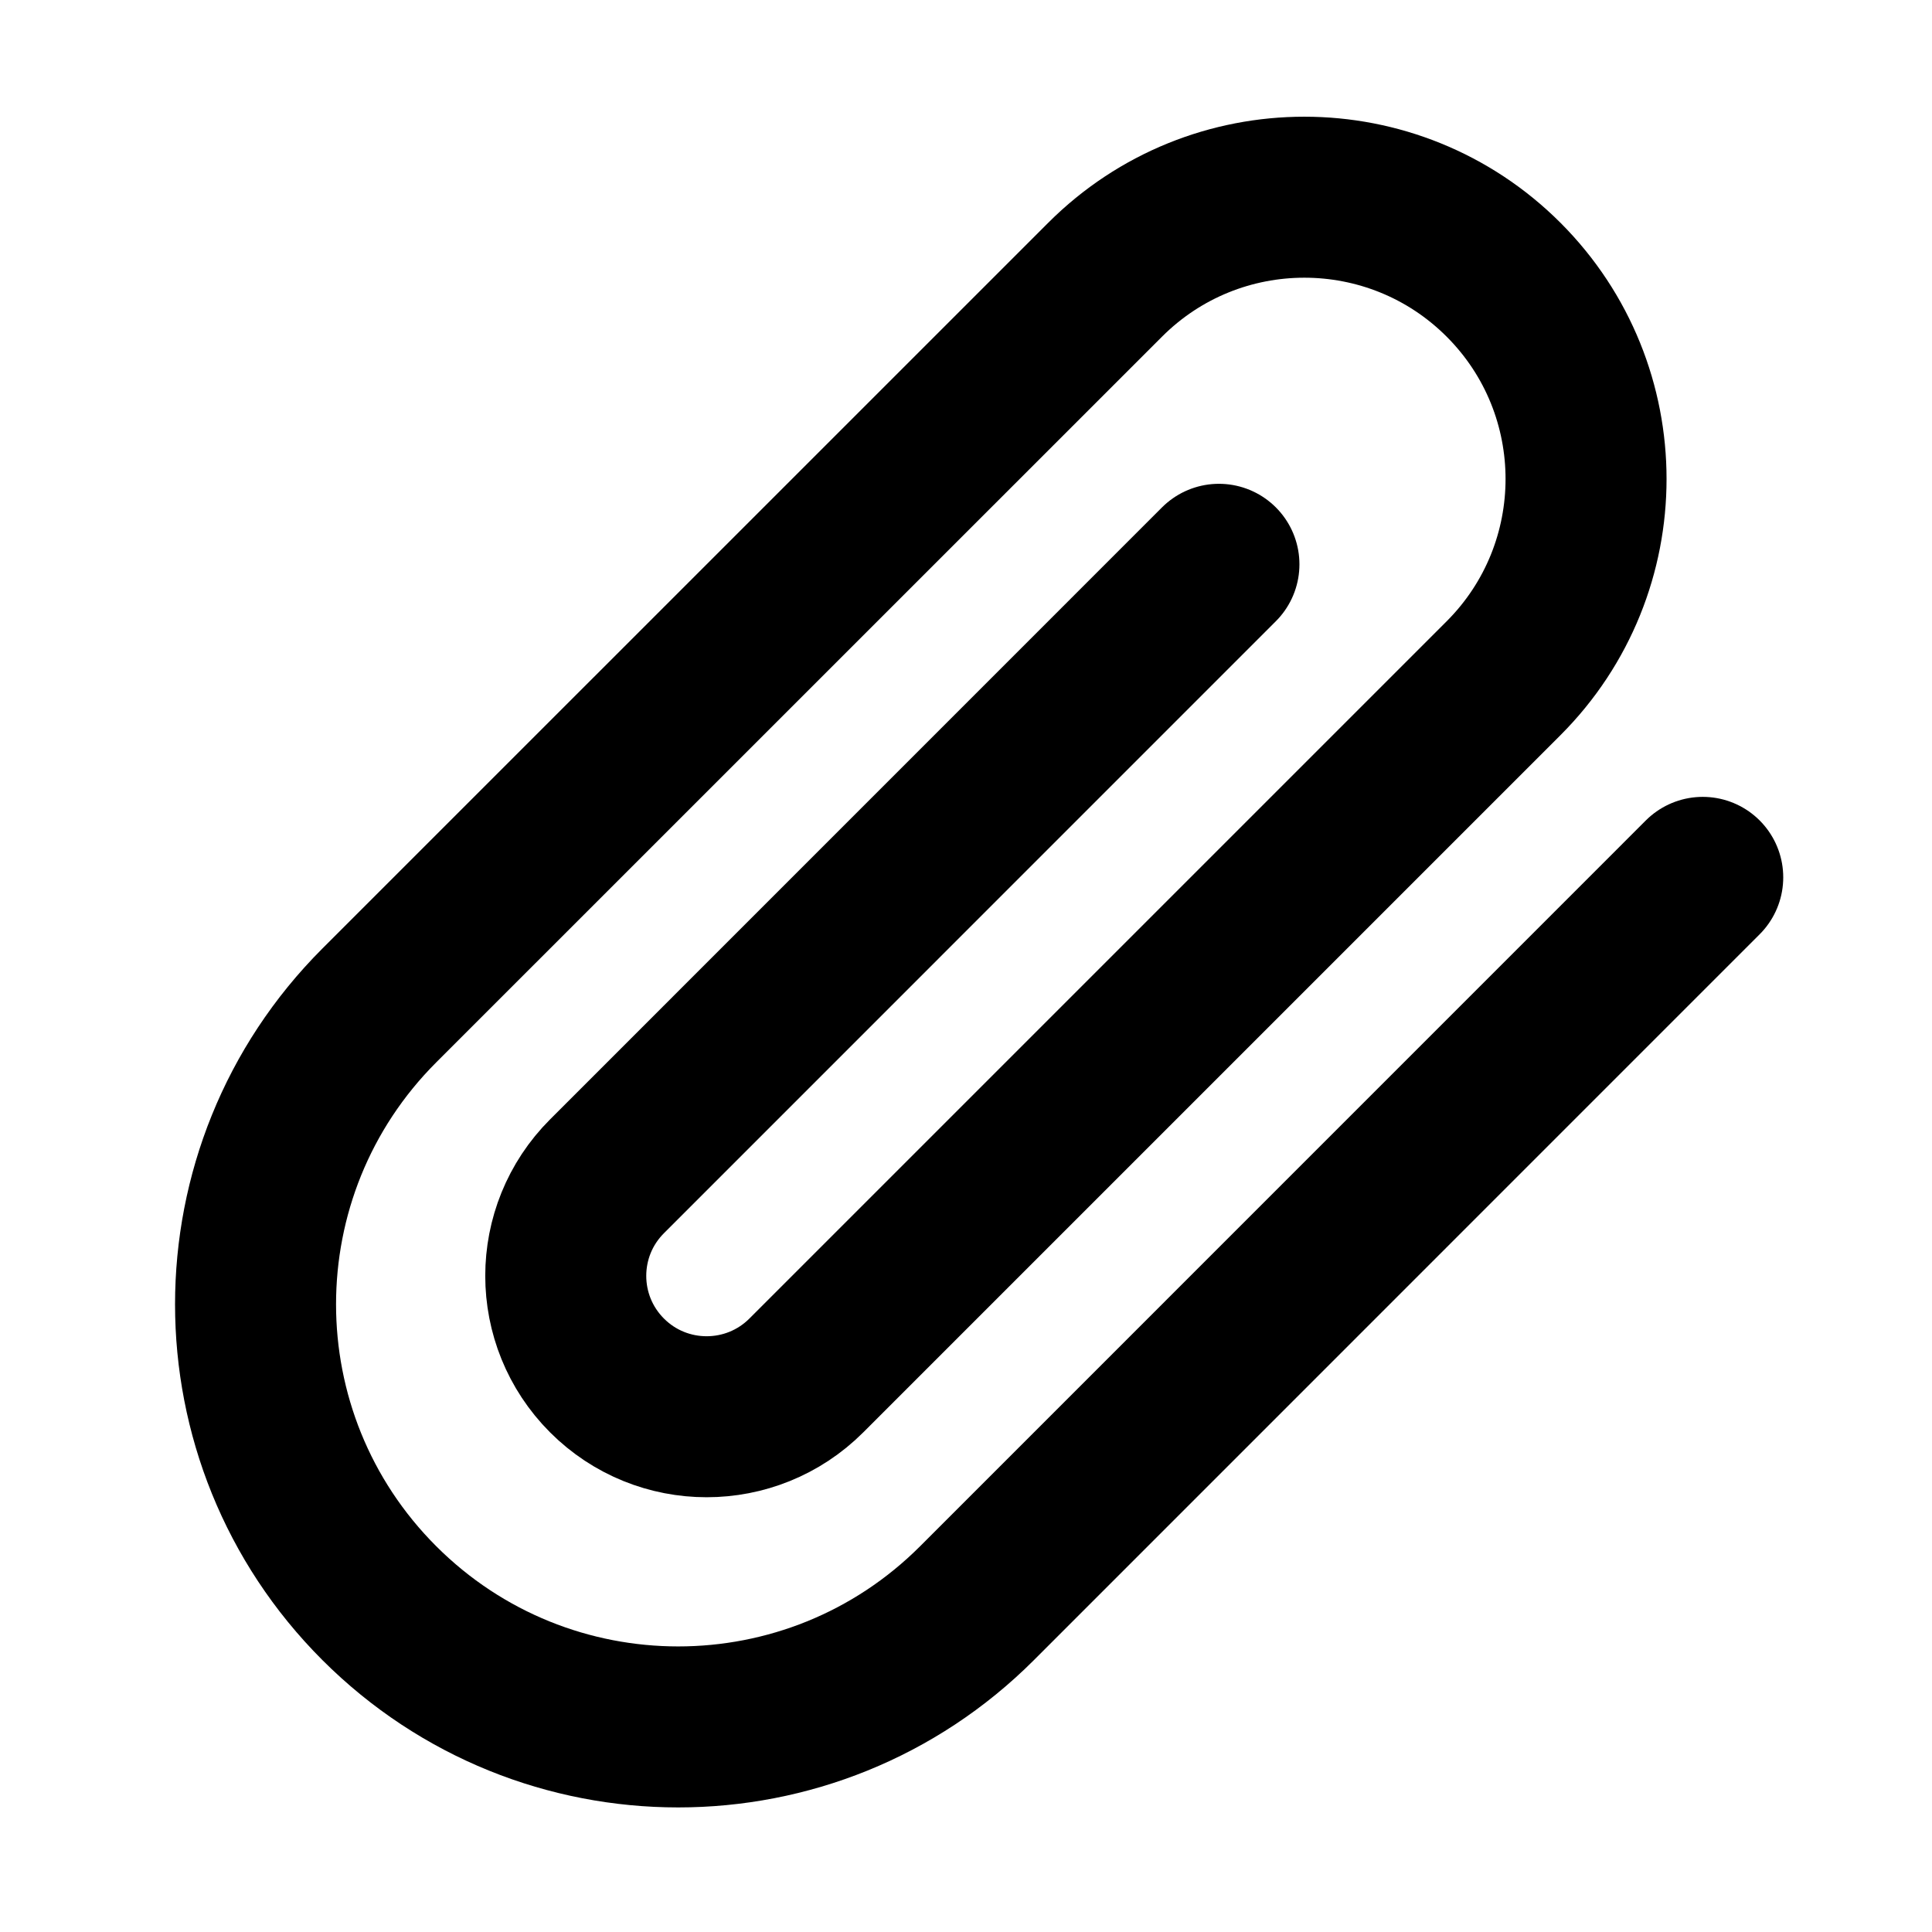
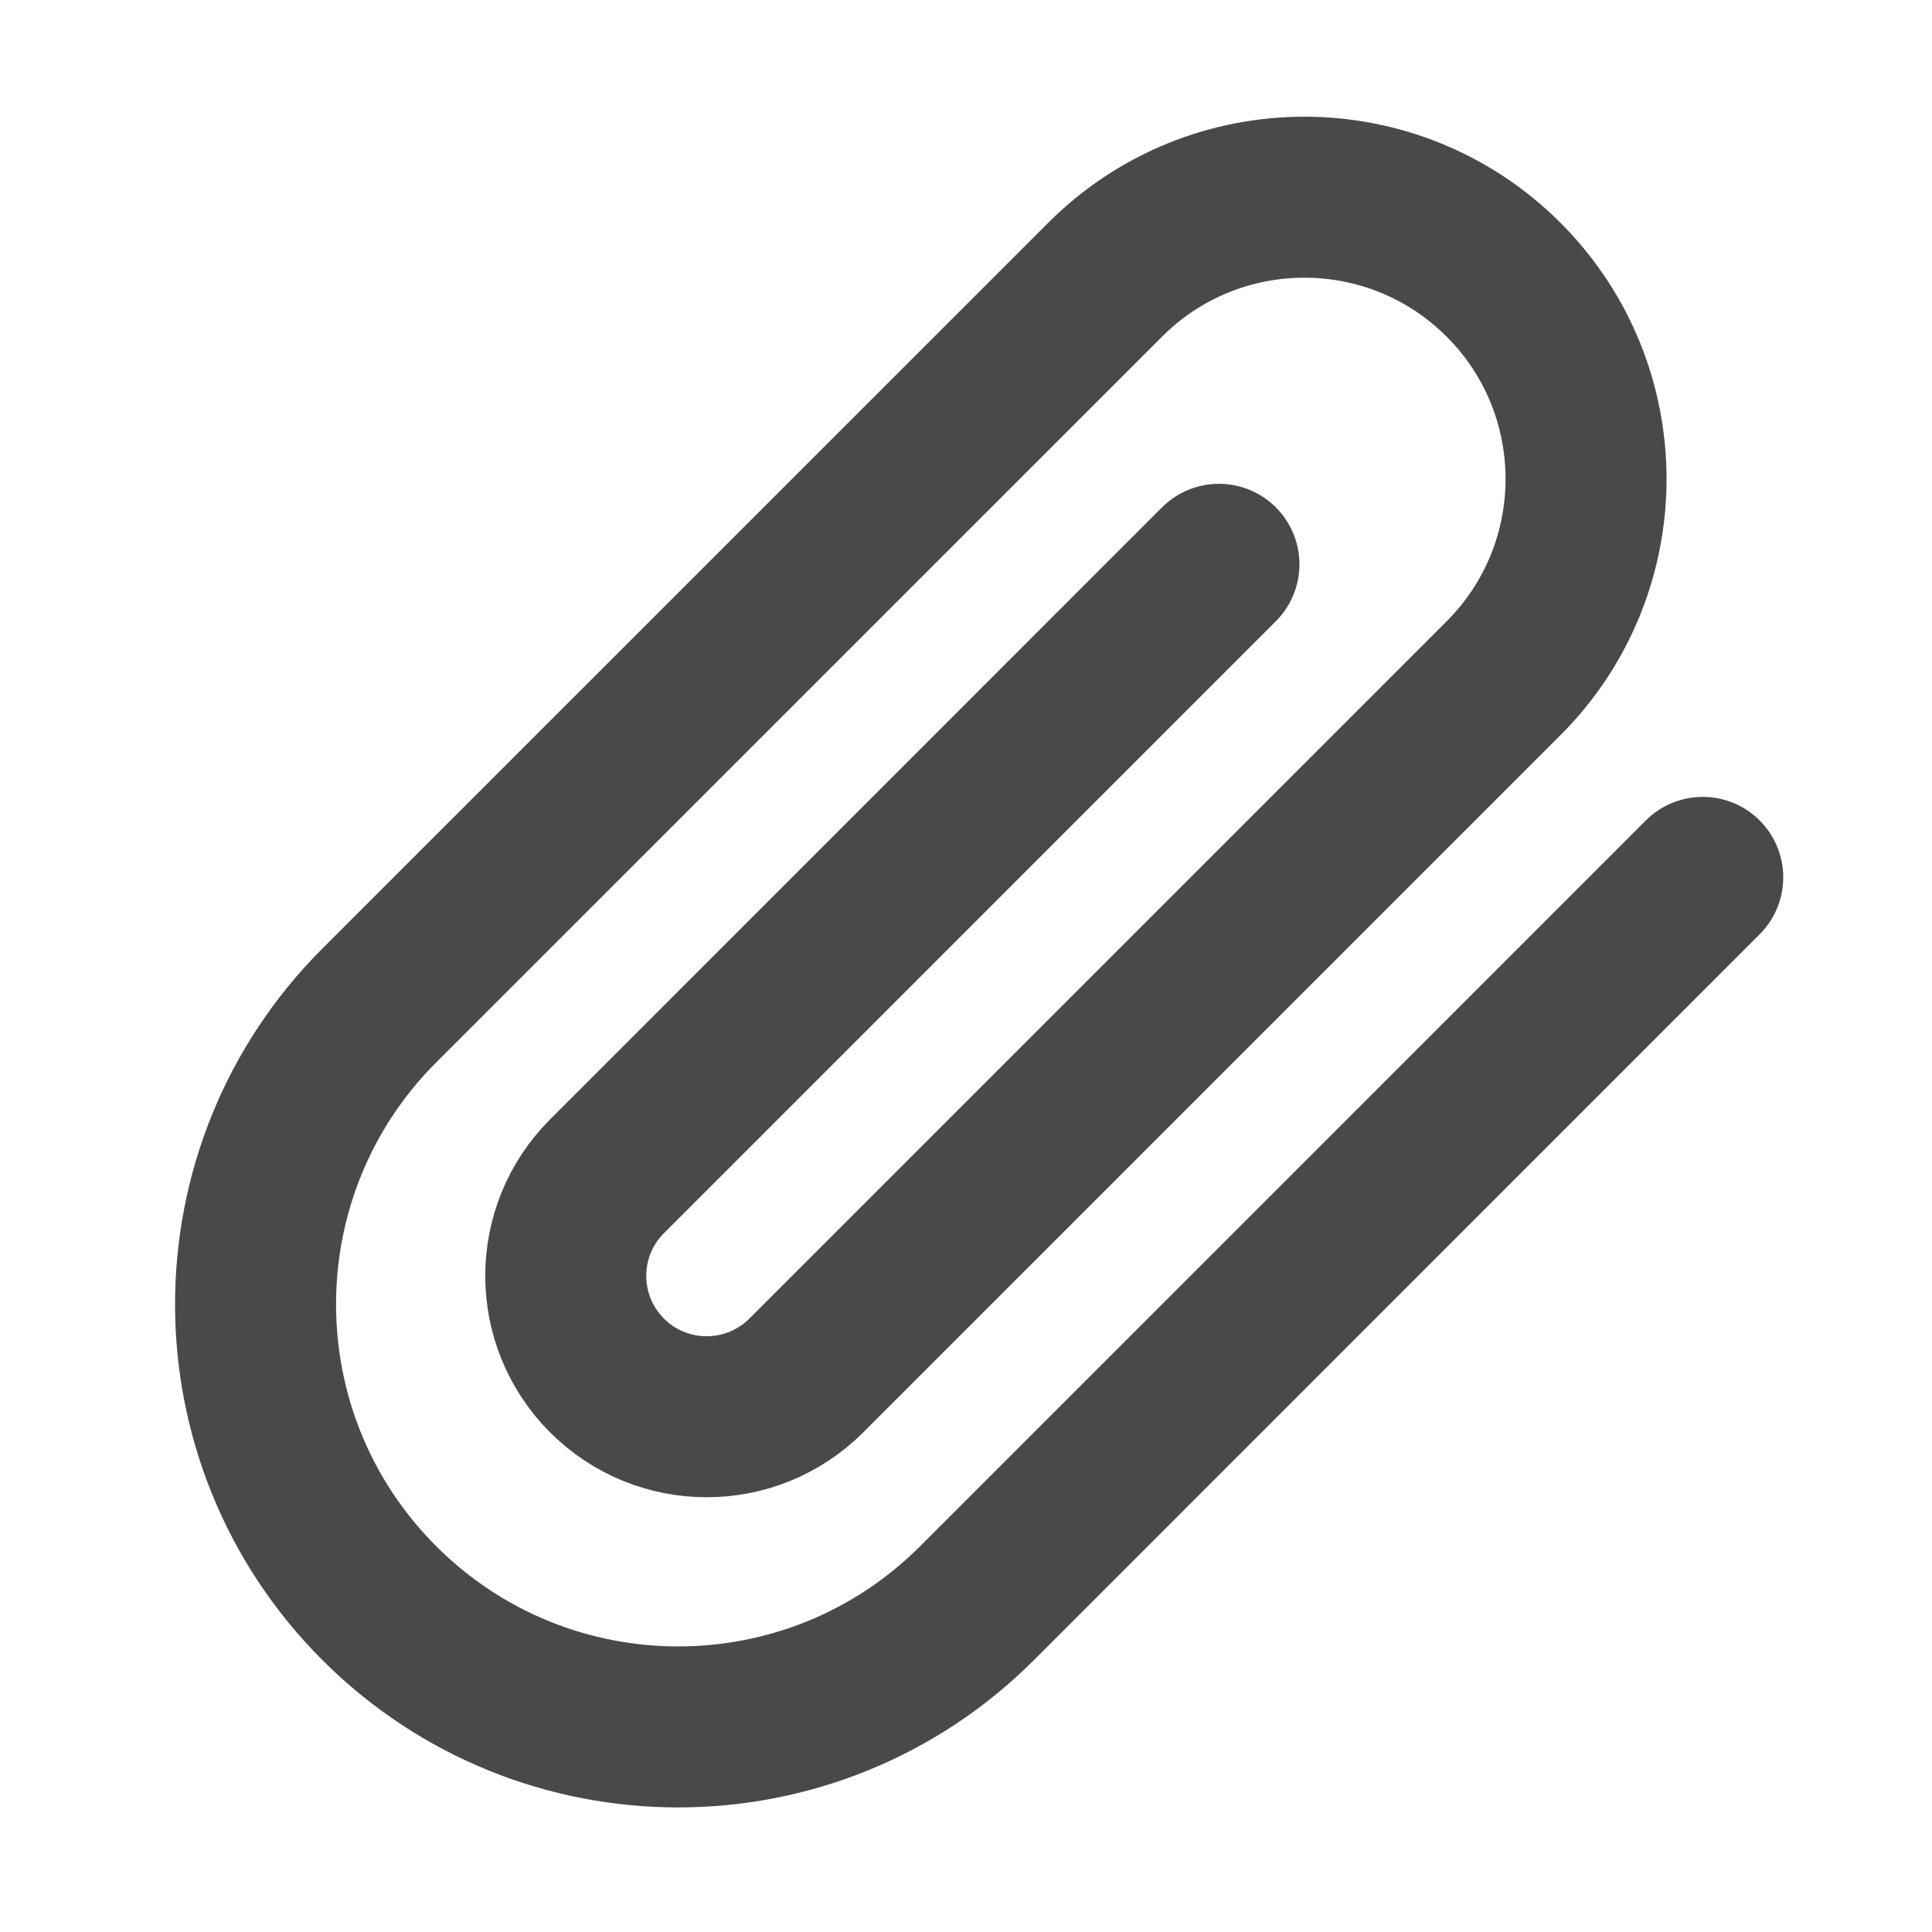
<svg xmlns="http://www.w3.org/2000/svg" width="100%" height="100%" viewBox="0 0 24 24" fill="none">
-   <path d="M21.152 10.899L12.137 19.915C10.087 21.965 6.763 21.965 4.712 19.915C2.662 17.865 2.662 14.541 4.712 12.49L13.728 3.475C15.095 2.108 17.311 2.108 18.678 3.475C20.044 4.842 20.044 7.058 18.678 8.425L10.016 17.087C9.332 17.77 8.224 17.77 7.541 17.087C6.857 16.403 6.857 15.295 7.541 14.612L15.142 7.01" stroke="currentColor" stroke-width="2" stroke-linecap="round" stroke-linejoin="round" />
+   <path d="M21.152 10.899L12.137 19.915C10.087 21.965 6.763 21.965 4.712 19.915C2.662 17.865 2.662 14.541 4.712 12.49L13.728 3.475C15.095 2.108 17.311 2.108 18.678 3.475C20.044 4.842 20.044 7.058 18.678 8.425L10.016 17.087C9.332 17.77 8.224 17.77 7.541 17.087C6.857 16.403 6.857 15.295 7.541 14.612L15.142 7.01" stroke="#494949" stroke-width="2" stroke-linecap="round" stroke-linejoin="round" />
</svg>
